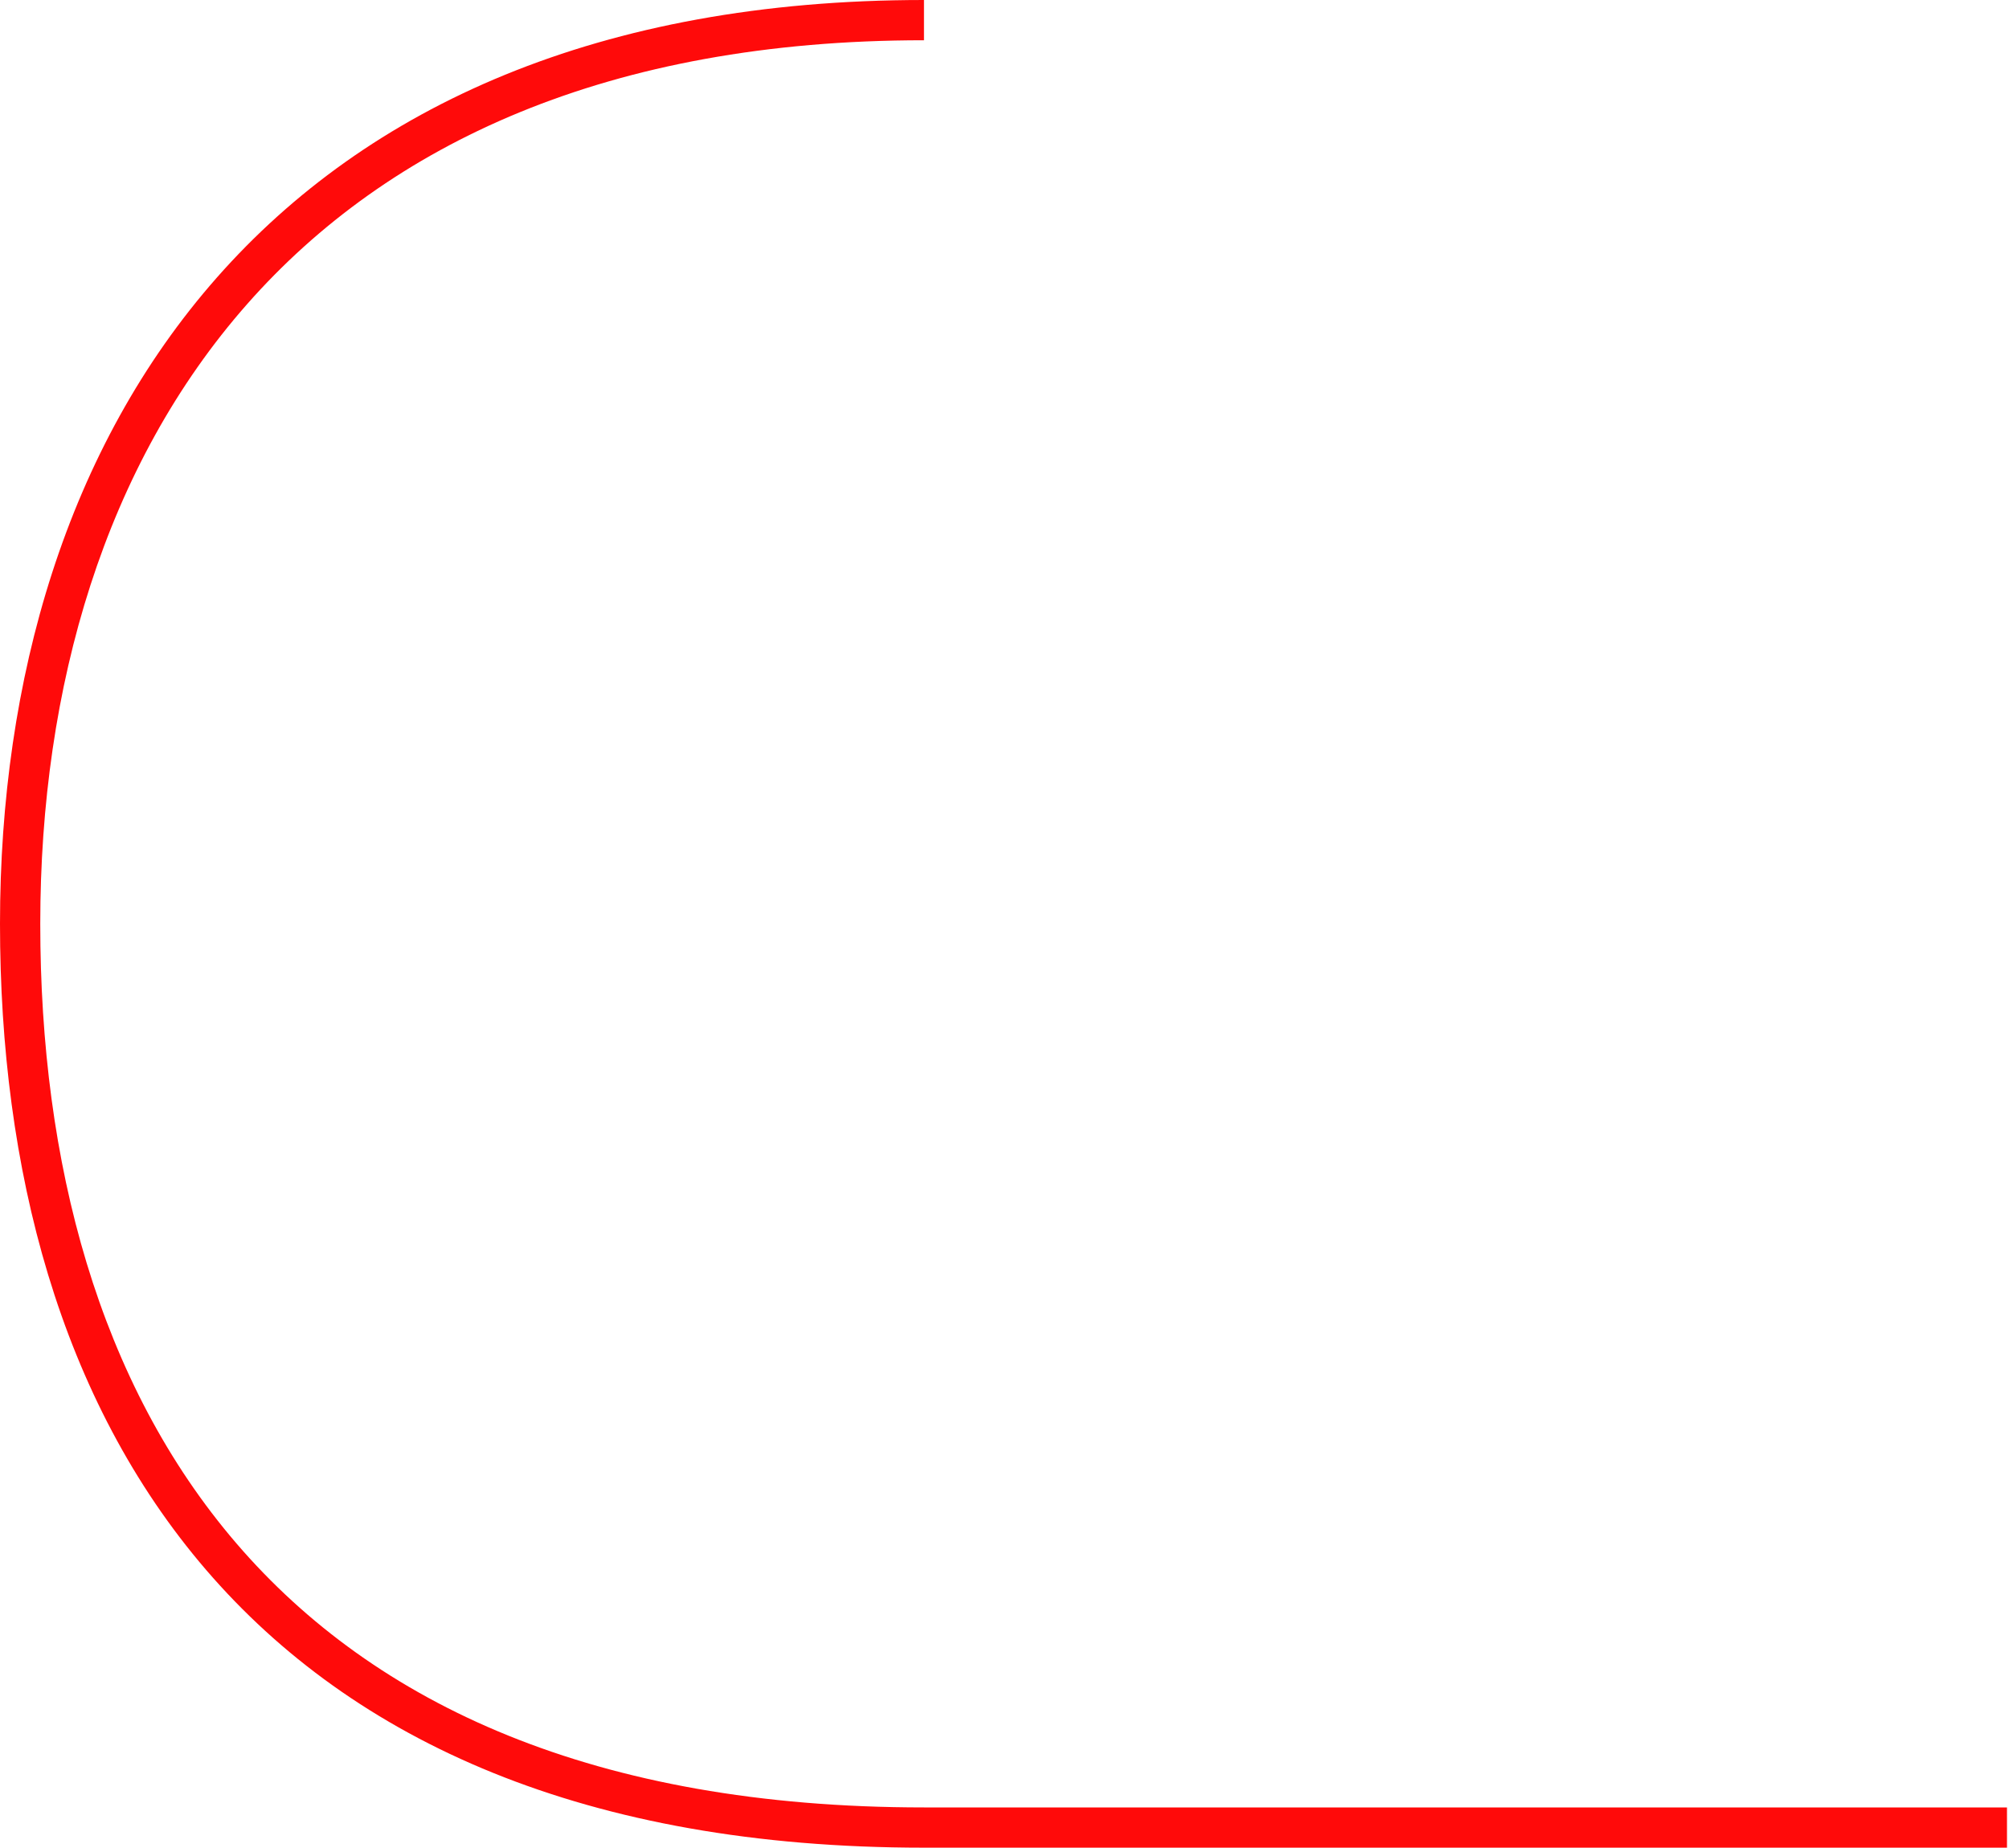
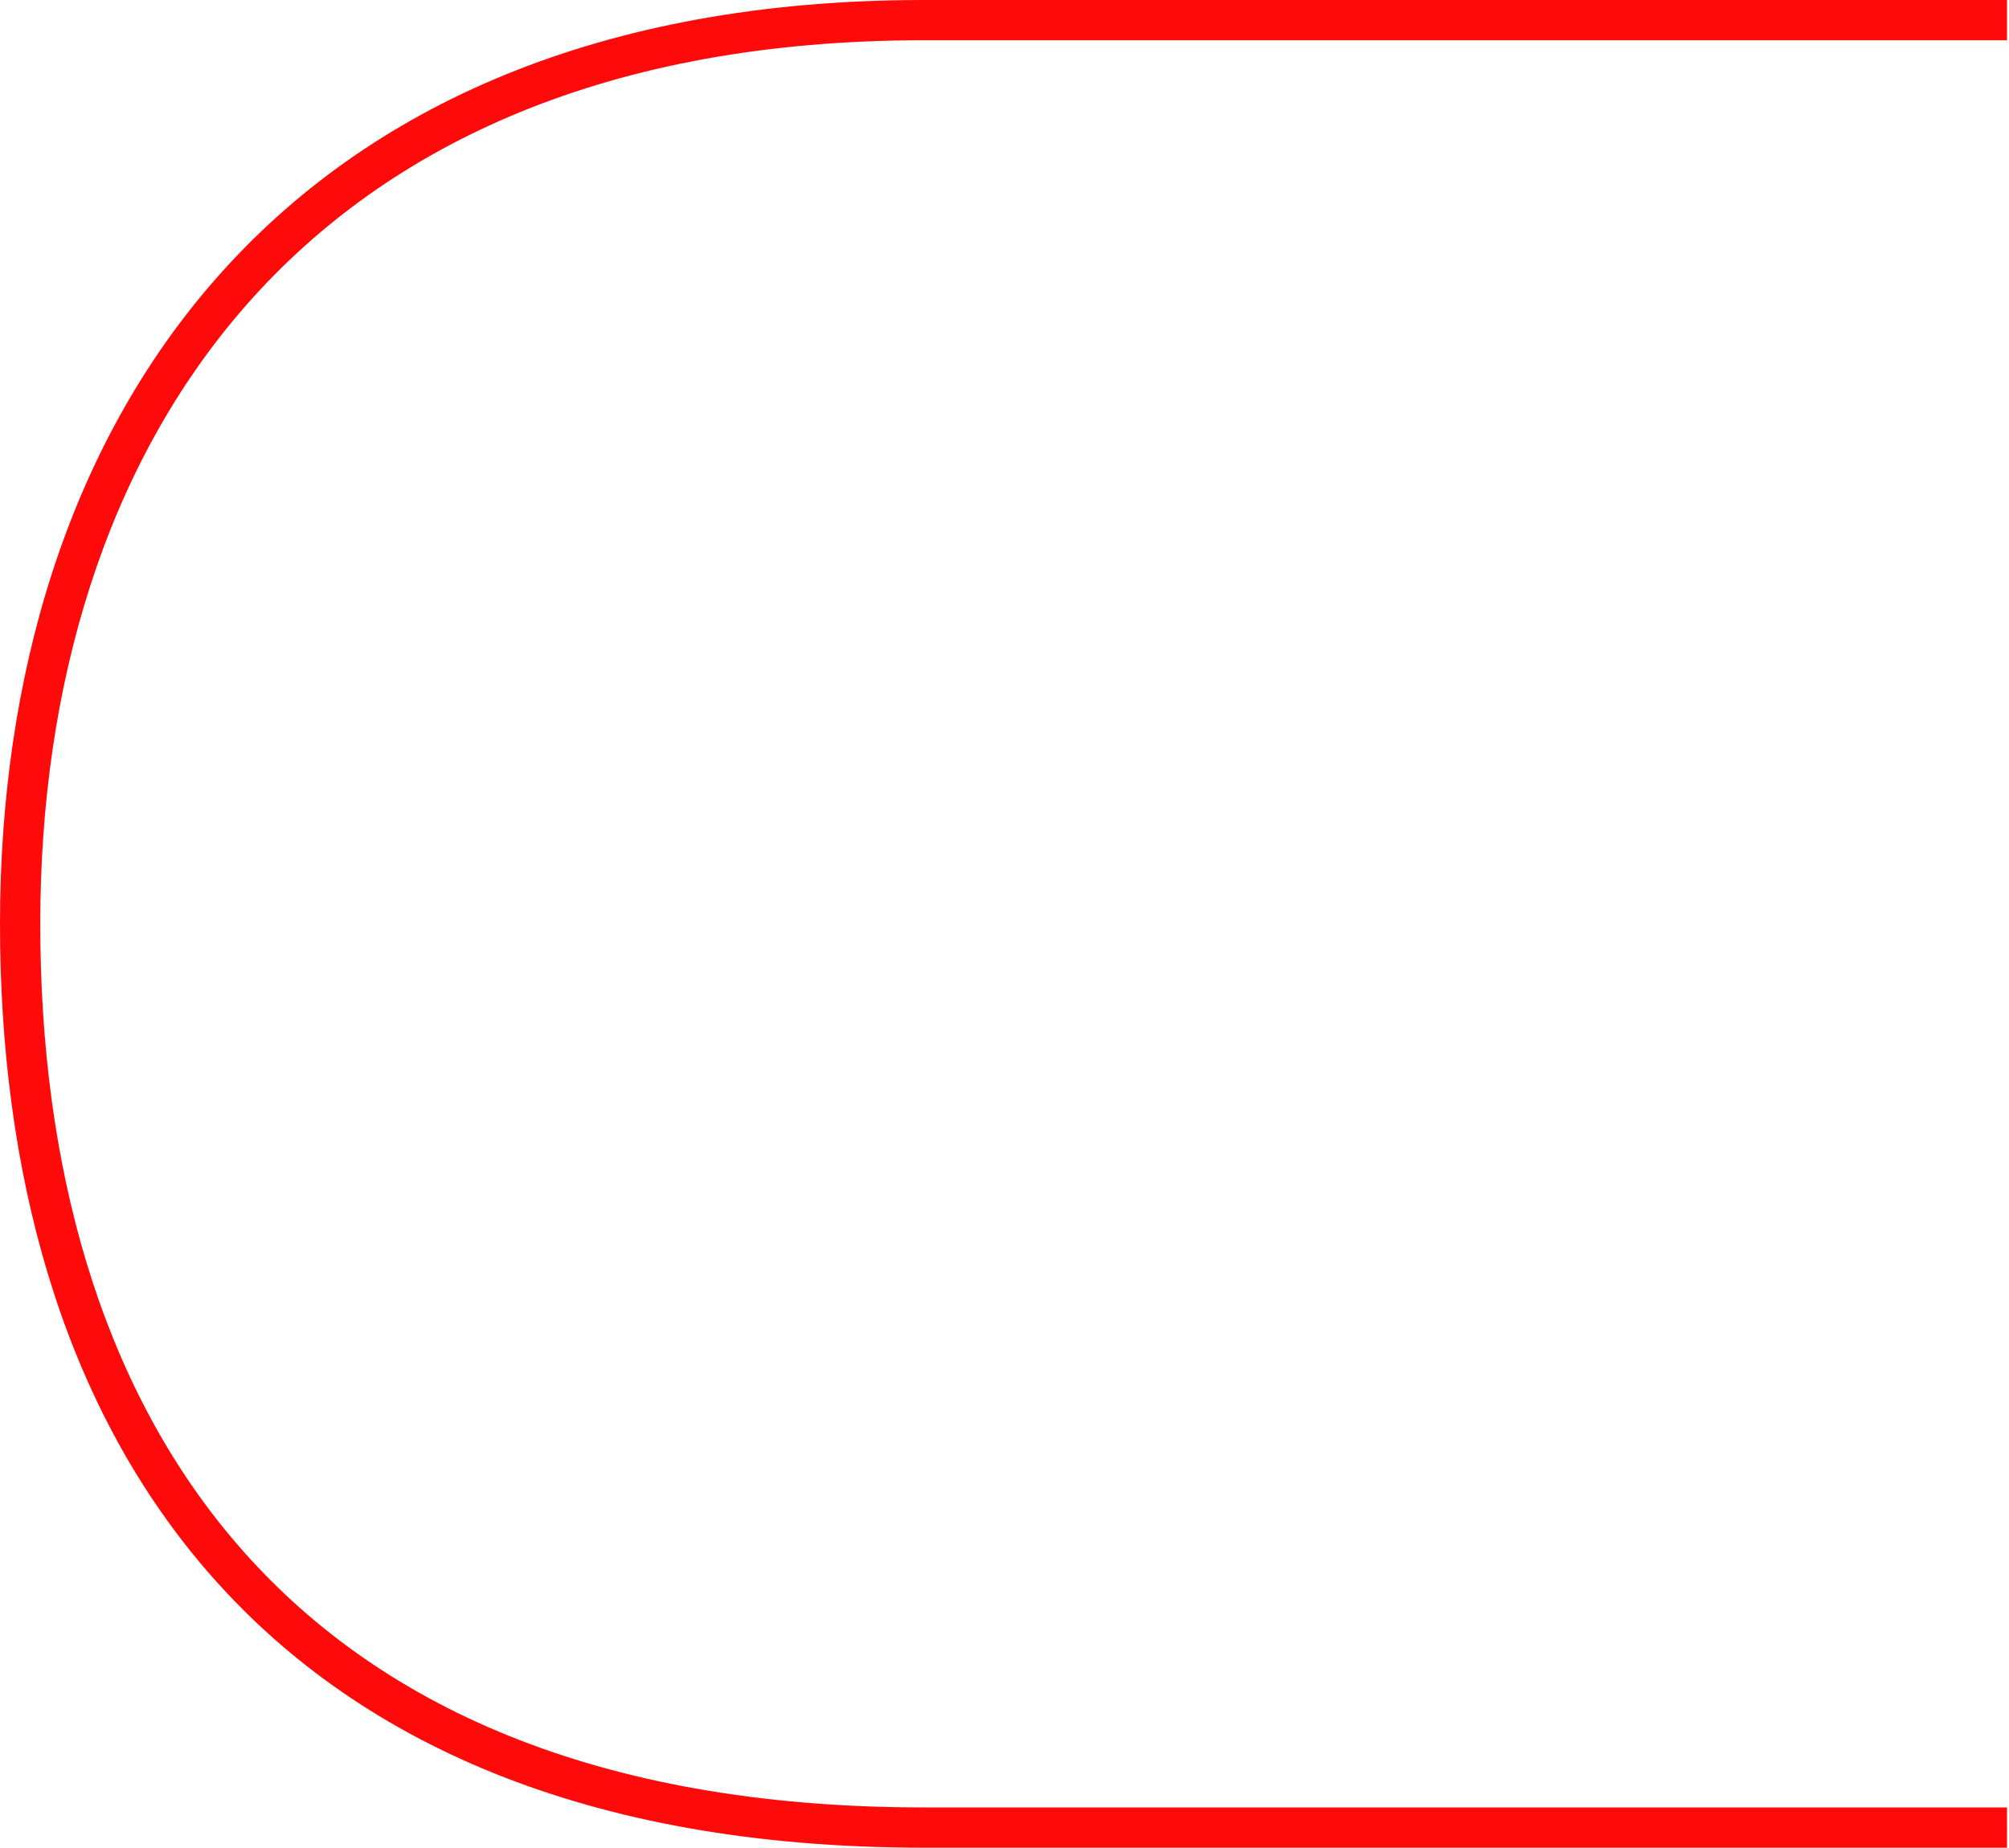
<svg xmlns="http://www.w3.org/2000/svg" width="499" height="459" viewBox="0 0 499 459" fill="none">
-   <path d="M0 229.5C0 168.65 16.605 111.224 53.874 68.944C91.238 26.555 148.834 0 229.5 0V10C151.166 10 96.512 35.695 61.376 75.556C26.145 115.526 10 170.35 10 229.5C10 288.773 24.456 343.574 58.791 383.489C93.009 423.27 147.606 449 229.5 449H498.499C498.499 449 498.5 449 498.5 454C498.5 459 498.499 459 498.499 459H229.5C145.394 459 87.741 432.48 51.209 390.011C14.794 347.676 0 290.227 0 229.5Z" fill="#FF0A0A" />
+   <path d="M0 229.5C0 168.65 16.605 111.224 53.874 68.944C91.238 26.555 148.834 0 229.5 0L498.499 0V10H229.5C151.166 10 96.512 35.695 61.376 75.556C26.145 115.526 10 170.35 10 229.5C10 288.773 24.456 343.574 58.791 383.489C93.009 423.27 147.606 449 229.5 449H498.499C498.499 449 498.5 449 498.5 454C498.5 459 498.499 459 498.499 459H229.5C145.394 459 87.741 432.48 51.209 390.011C14.794 347.676 0 290.227 0 229.5Z" fill="#FF0A0A" />
</svg>
